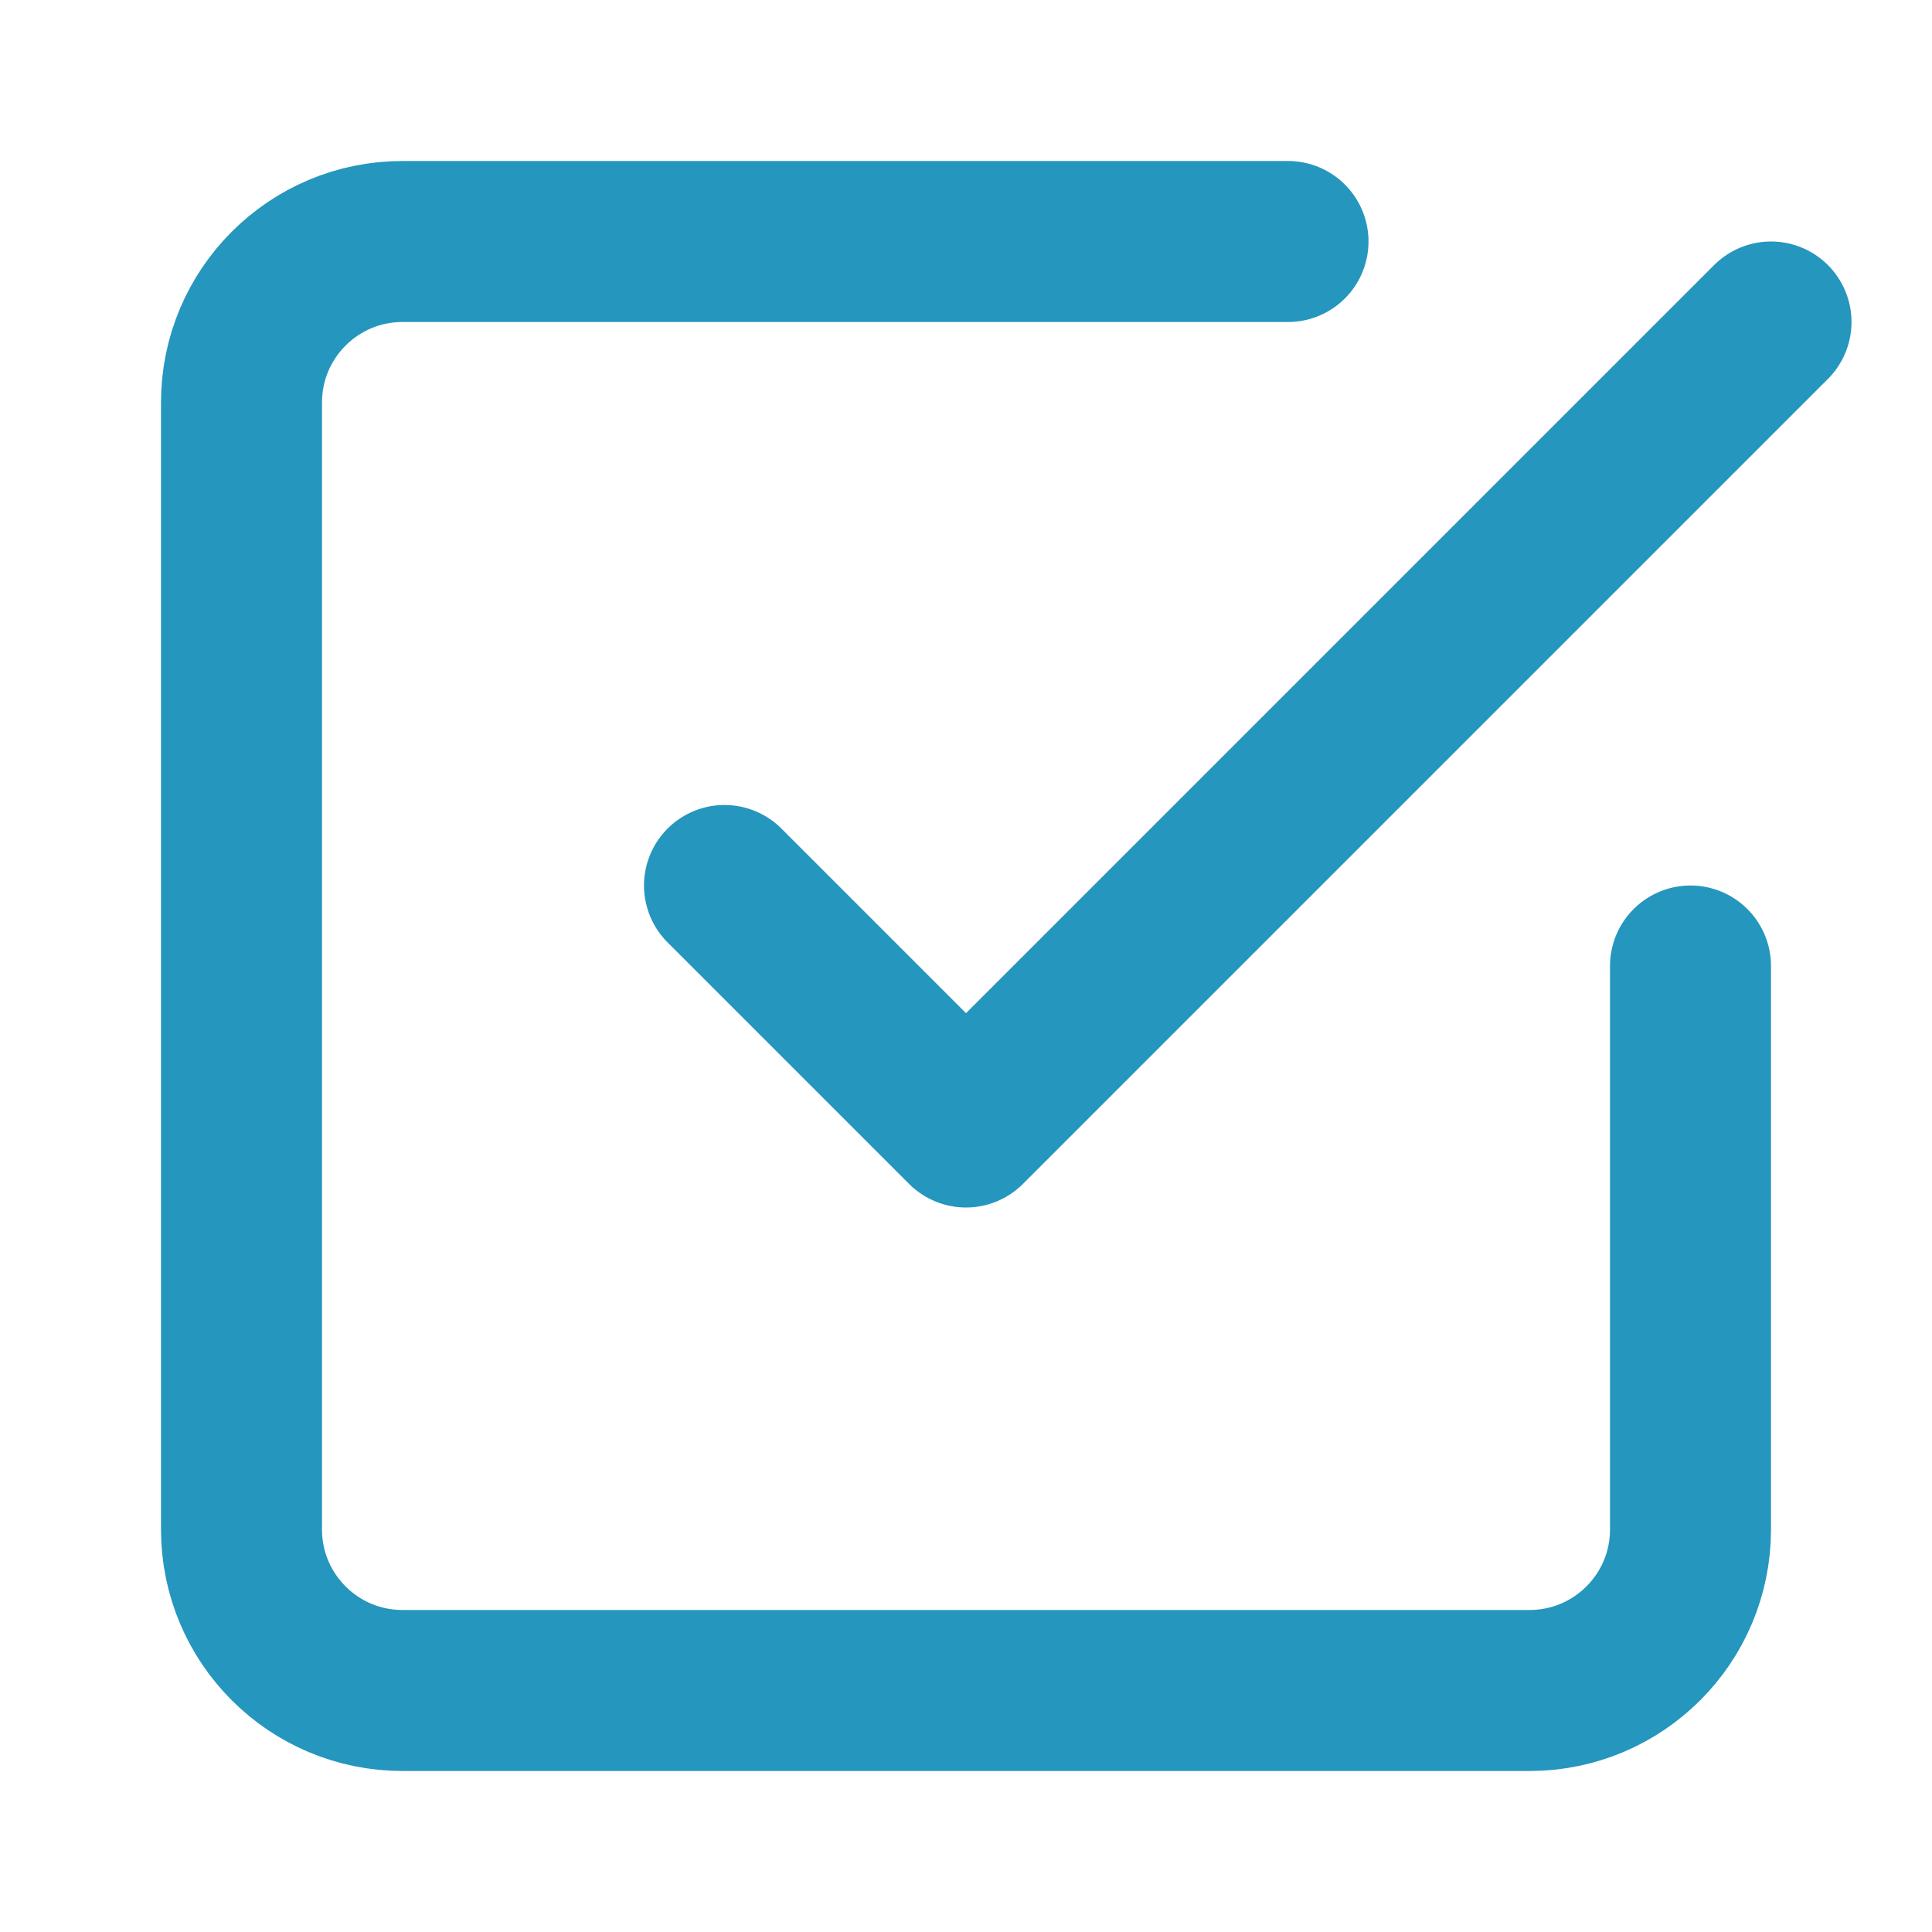
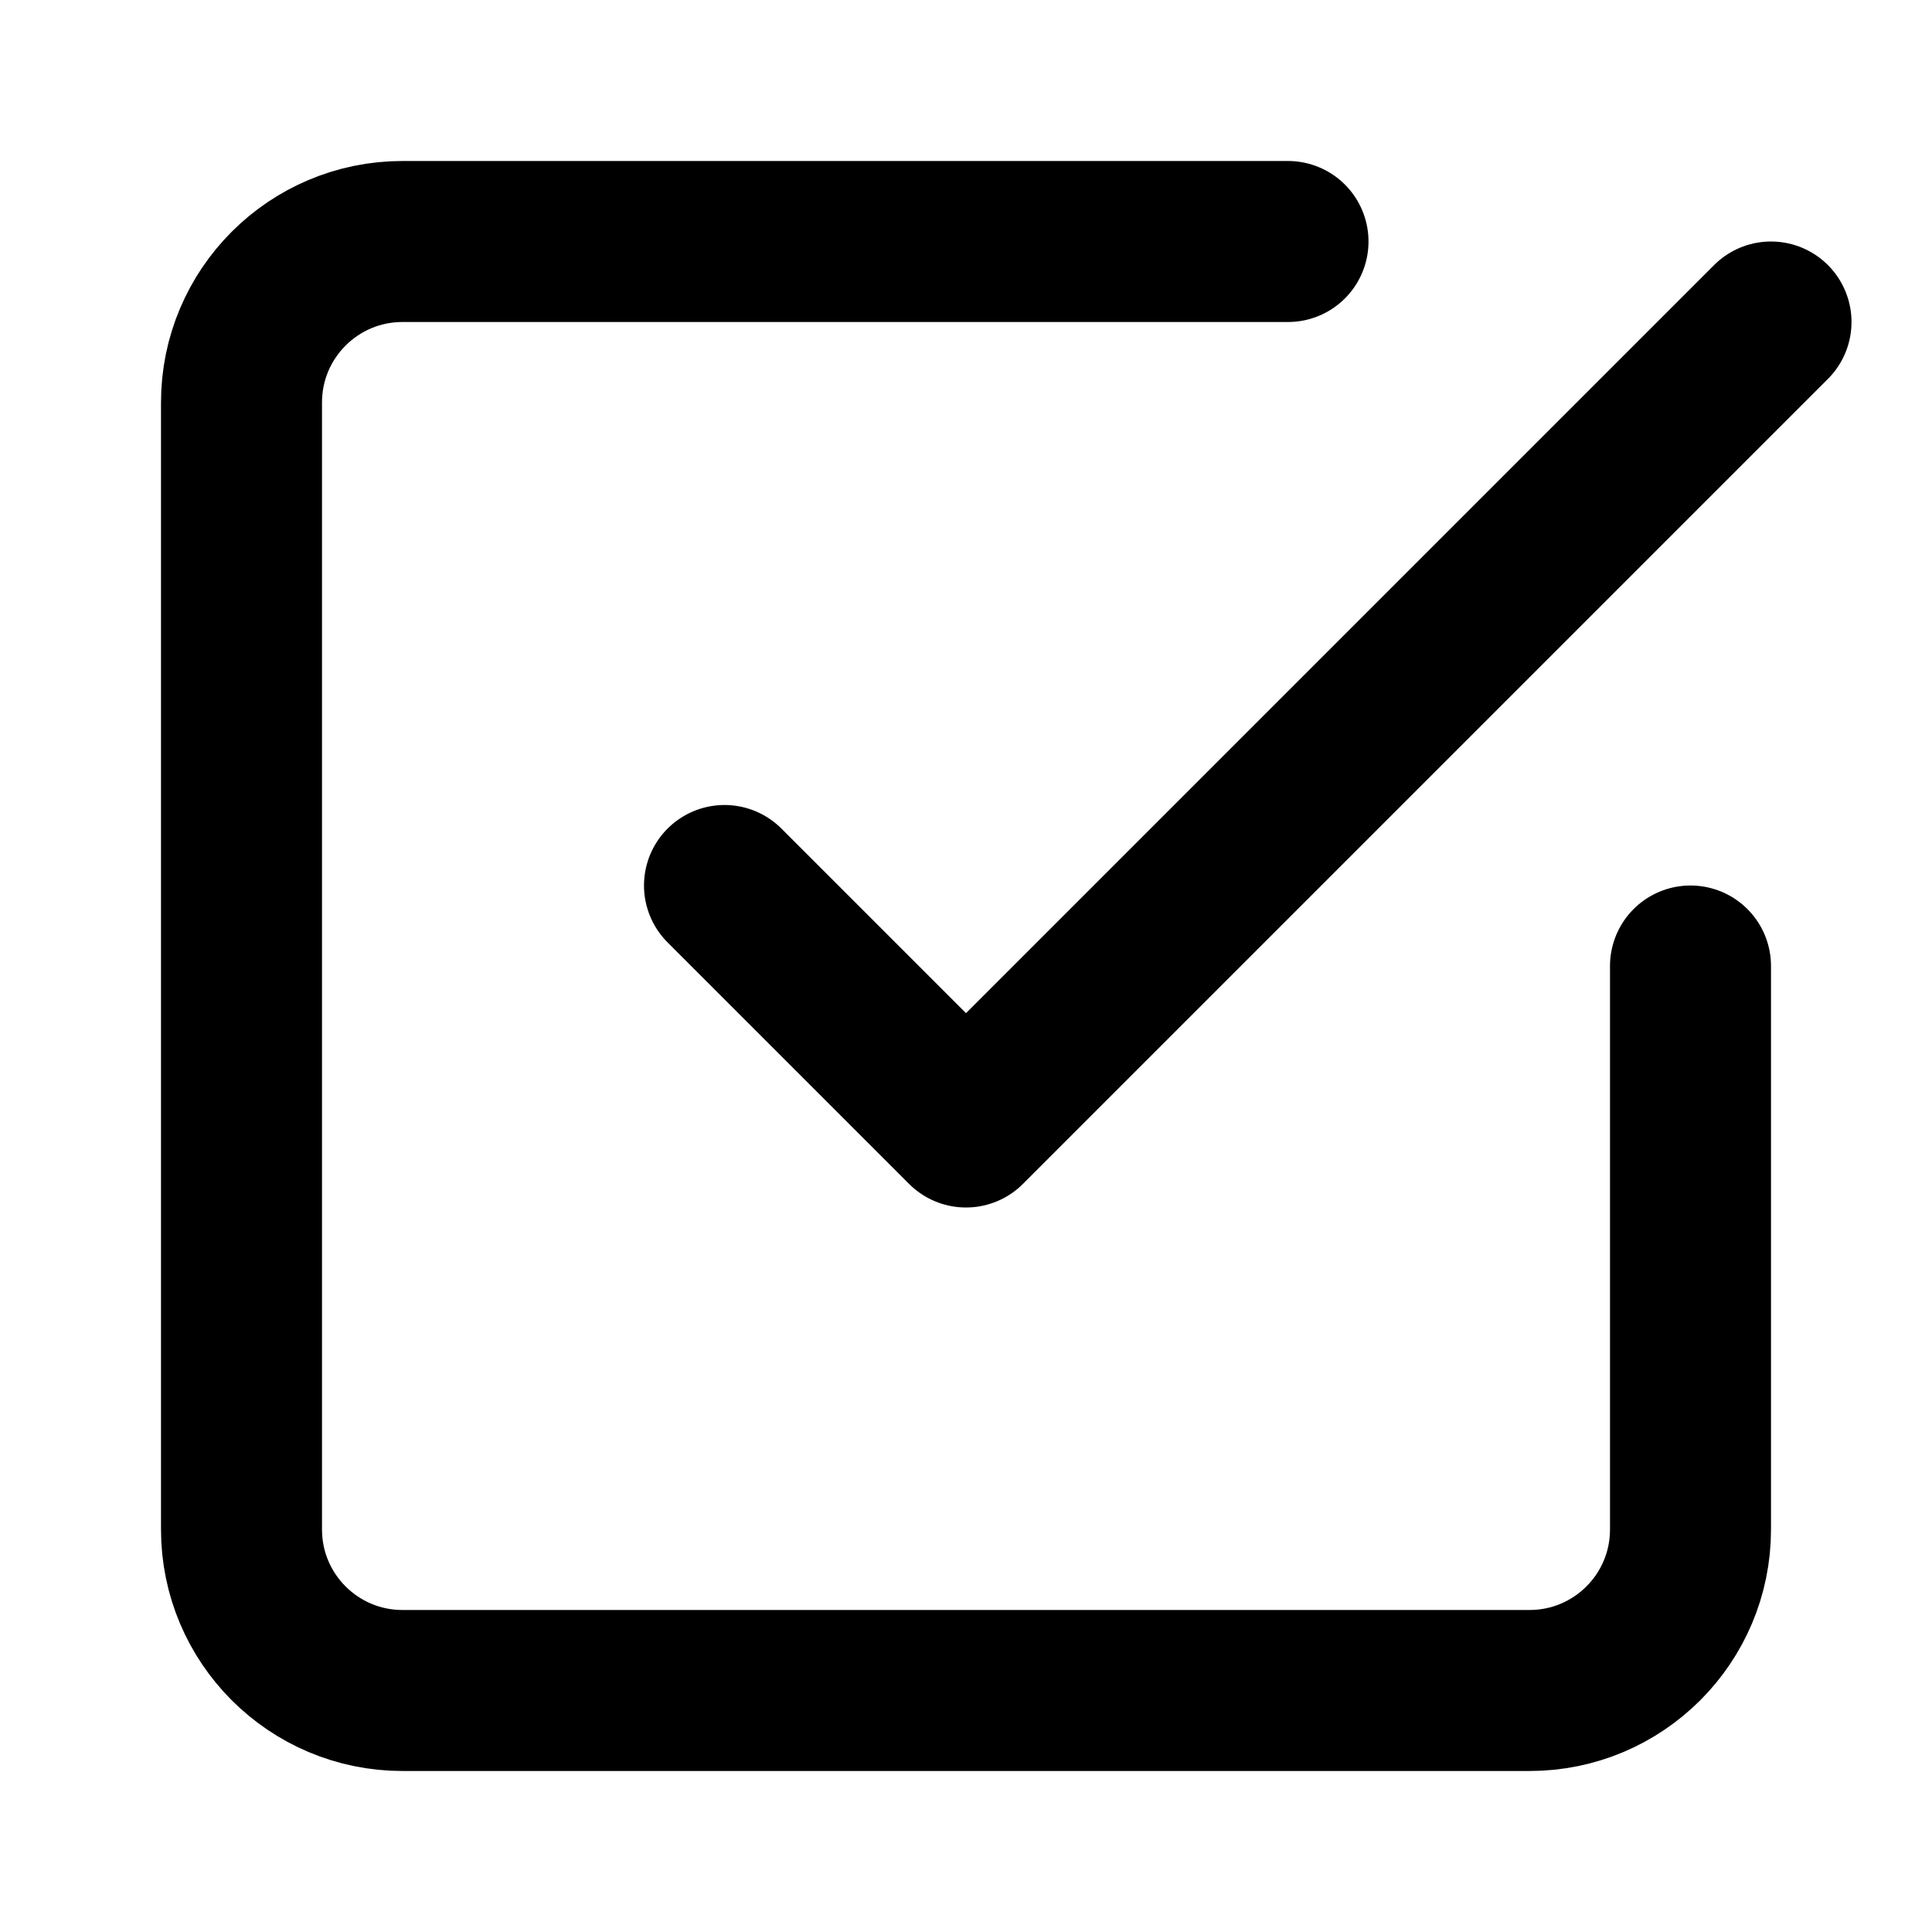
- <svg xmlns="http://www.w3.org/2000/svg" width="24" height="24" viewBox="0 0 24 24" fill="none" stroke="#2596be" stroke-width="2" stroke-linecap="round" stroke-linejoin="round" class="feather feather-check-square">
+ <svg xmlns="http://www.w3.org/2000/svg" width="24" height="24" viewBox="0 0 24 24" fill="none" stroke="currentColor" stroke-width="2" stroke-linecap="round" stroke-linejoin="round" class="feather feather-check-square">
  <polyline points="9 11 12 14 22 4" />
  <path d="M21 12v7a2 2 0 0 1-2 2H5a2 2 0 0 1-2-2V5a2 2 0 0 1 2-2h11" />
</svg>
